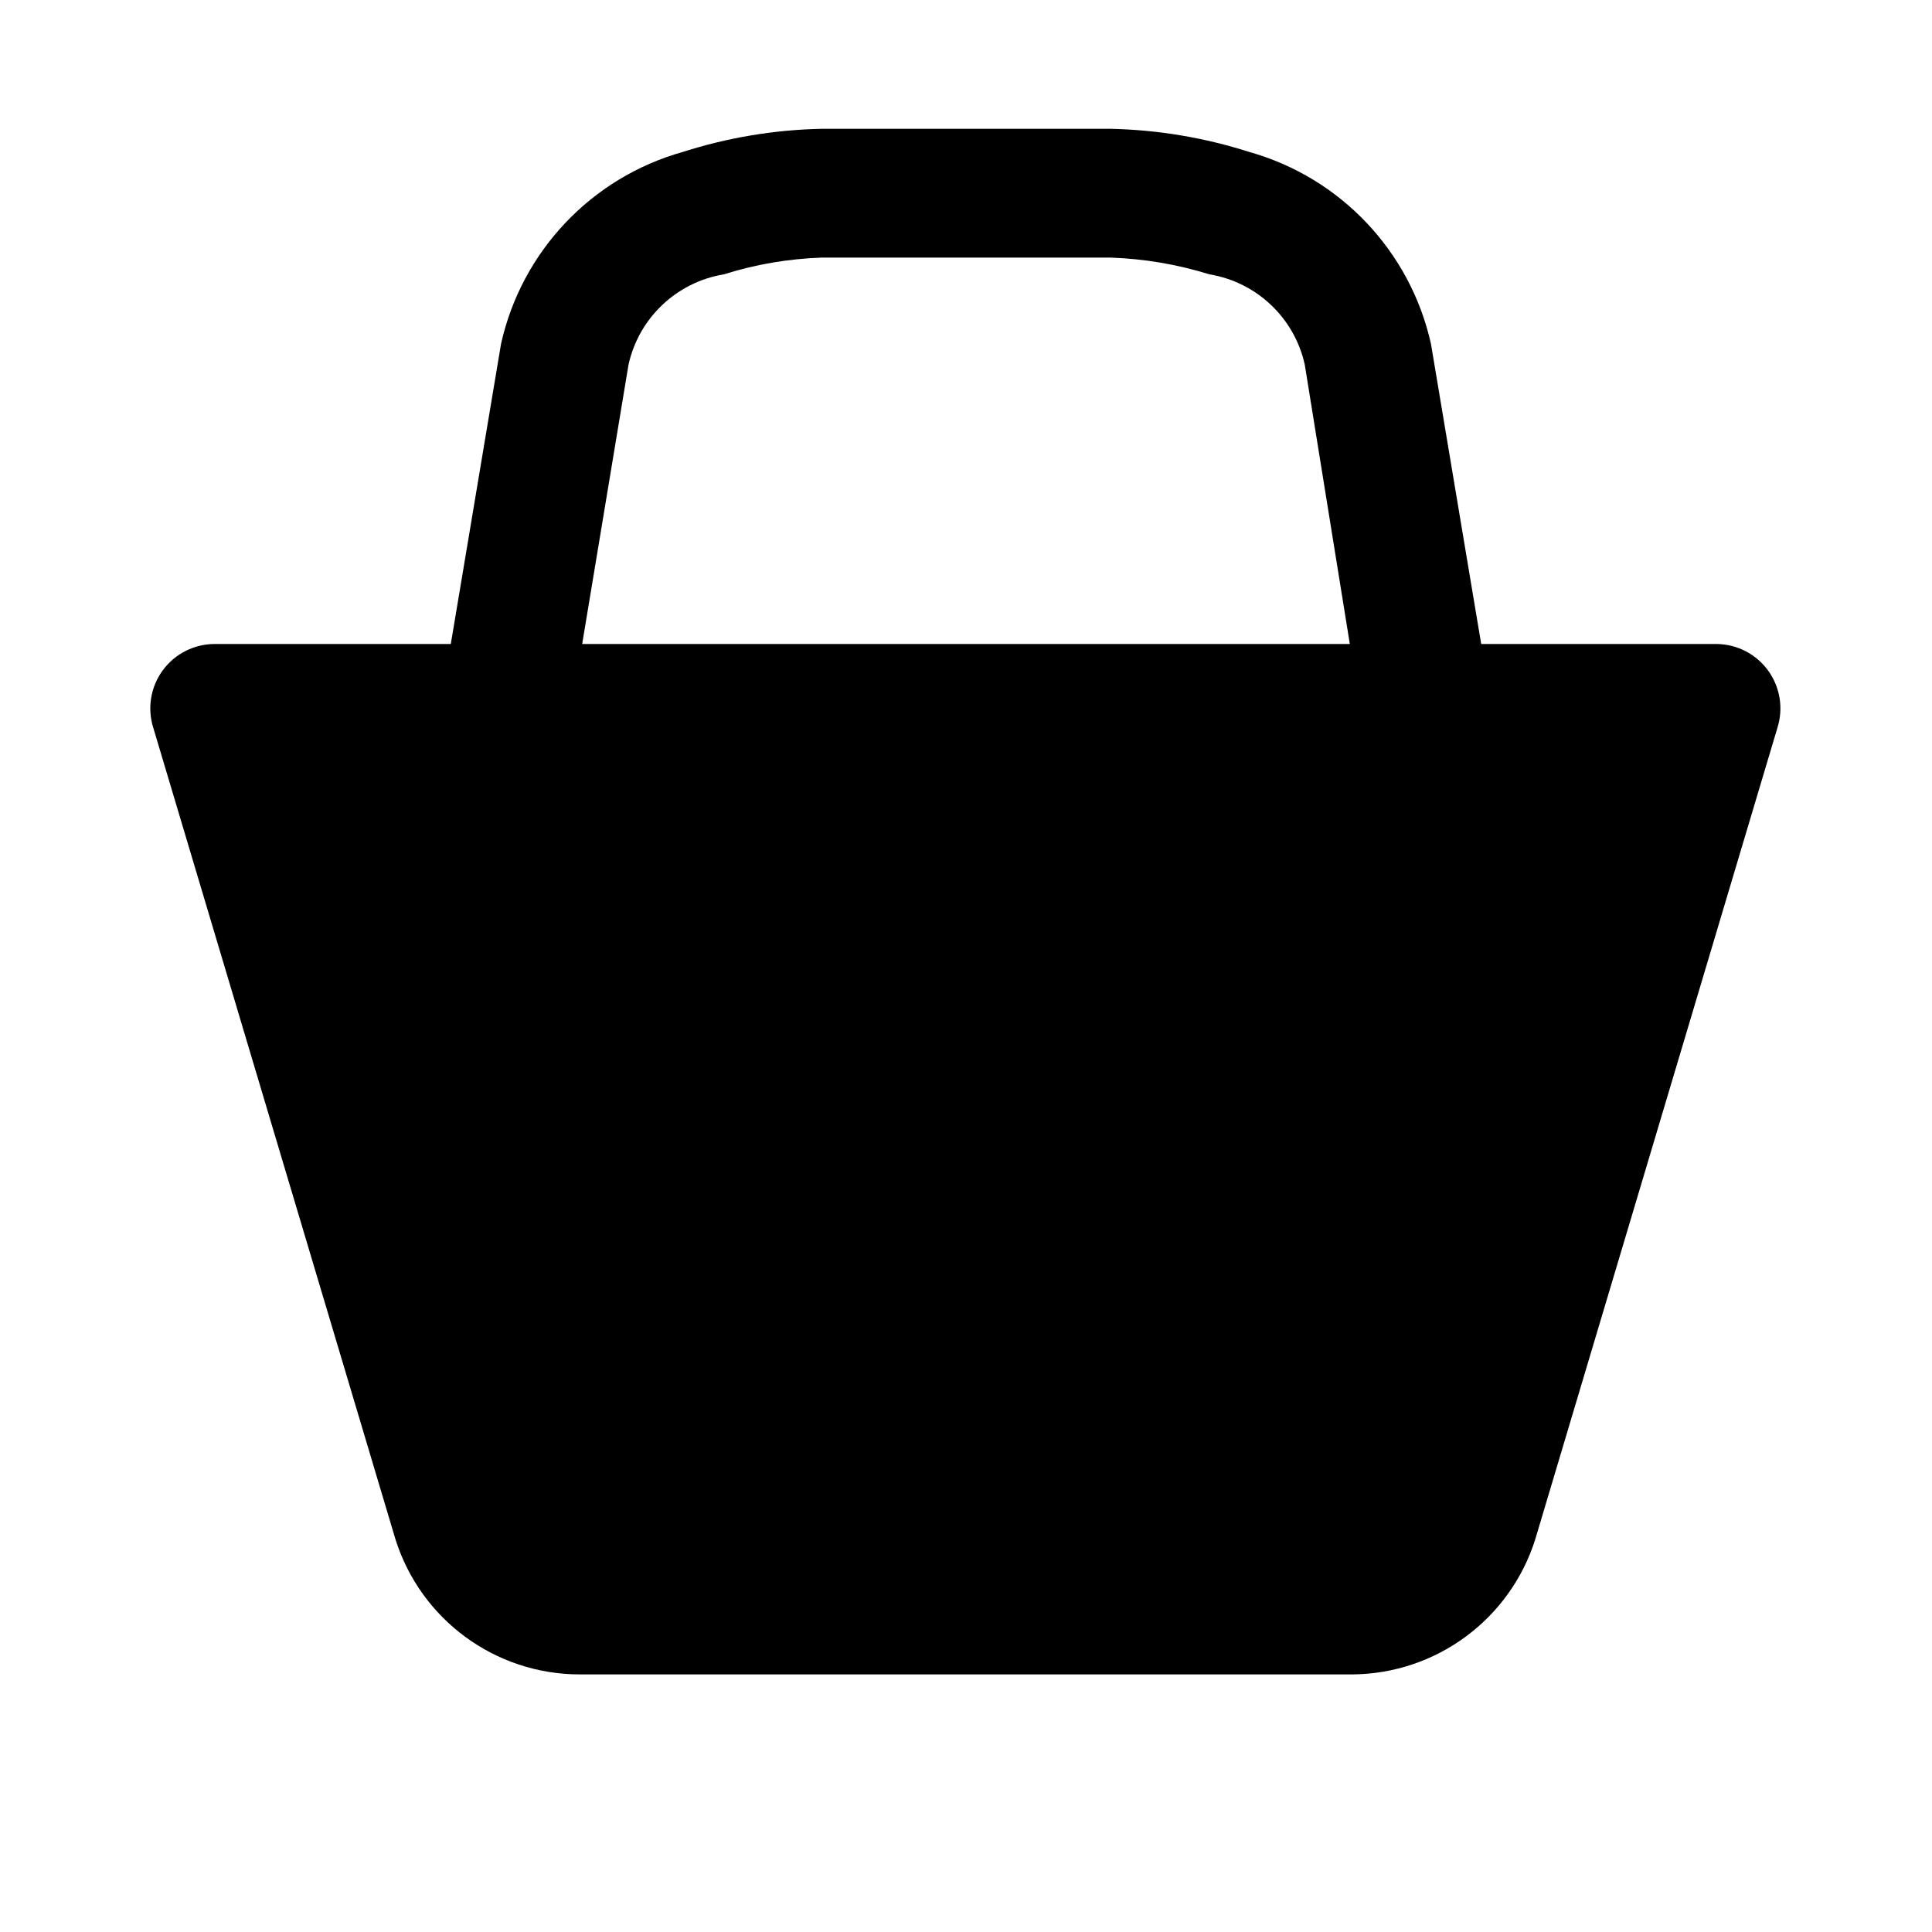
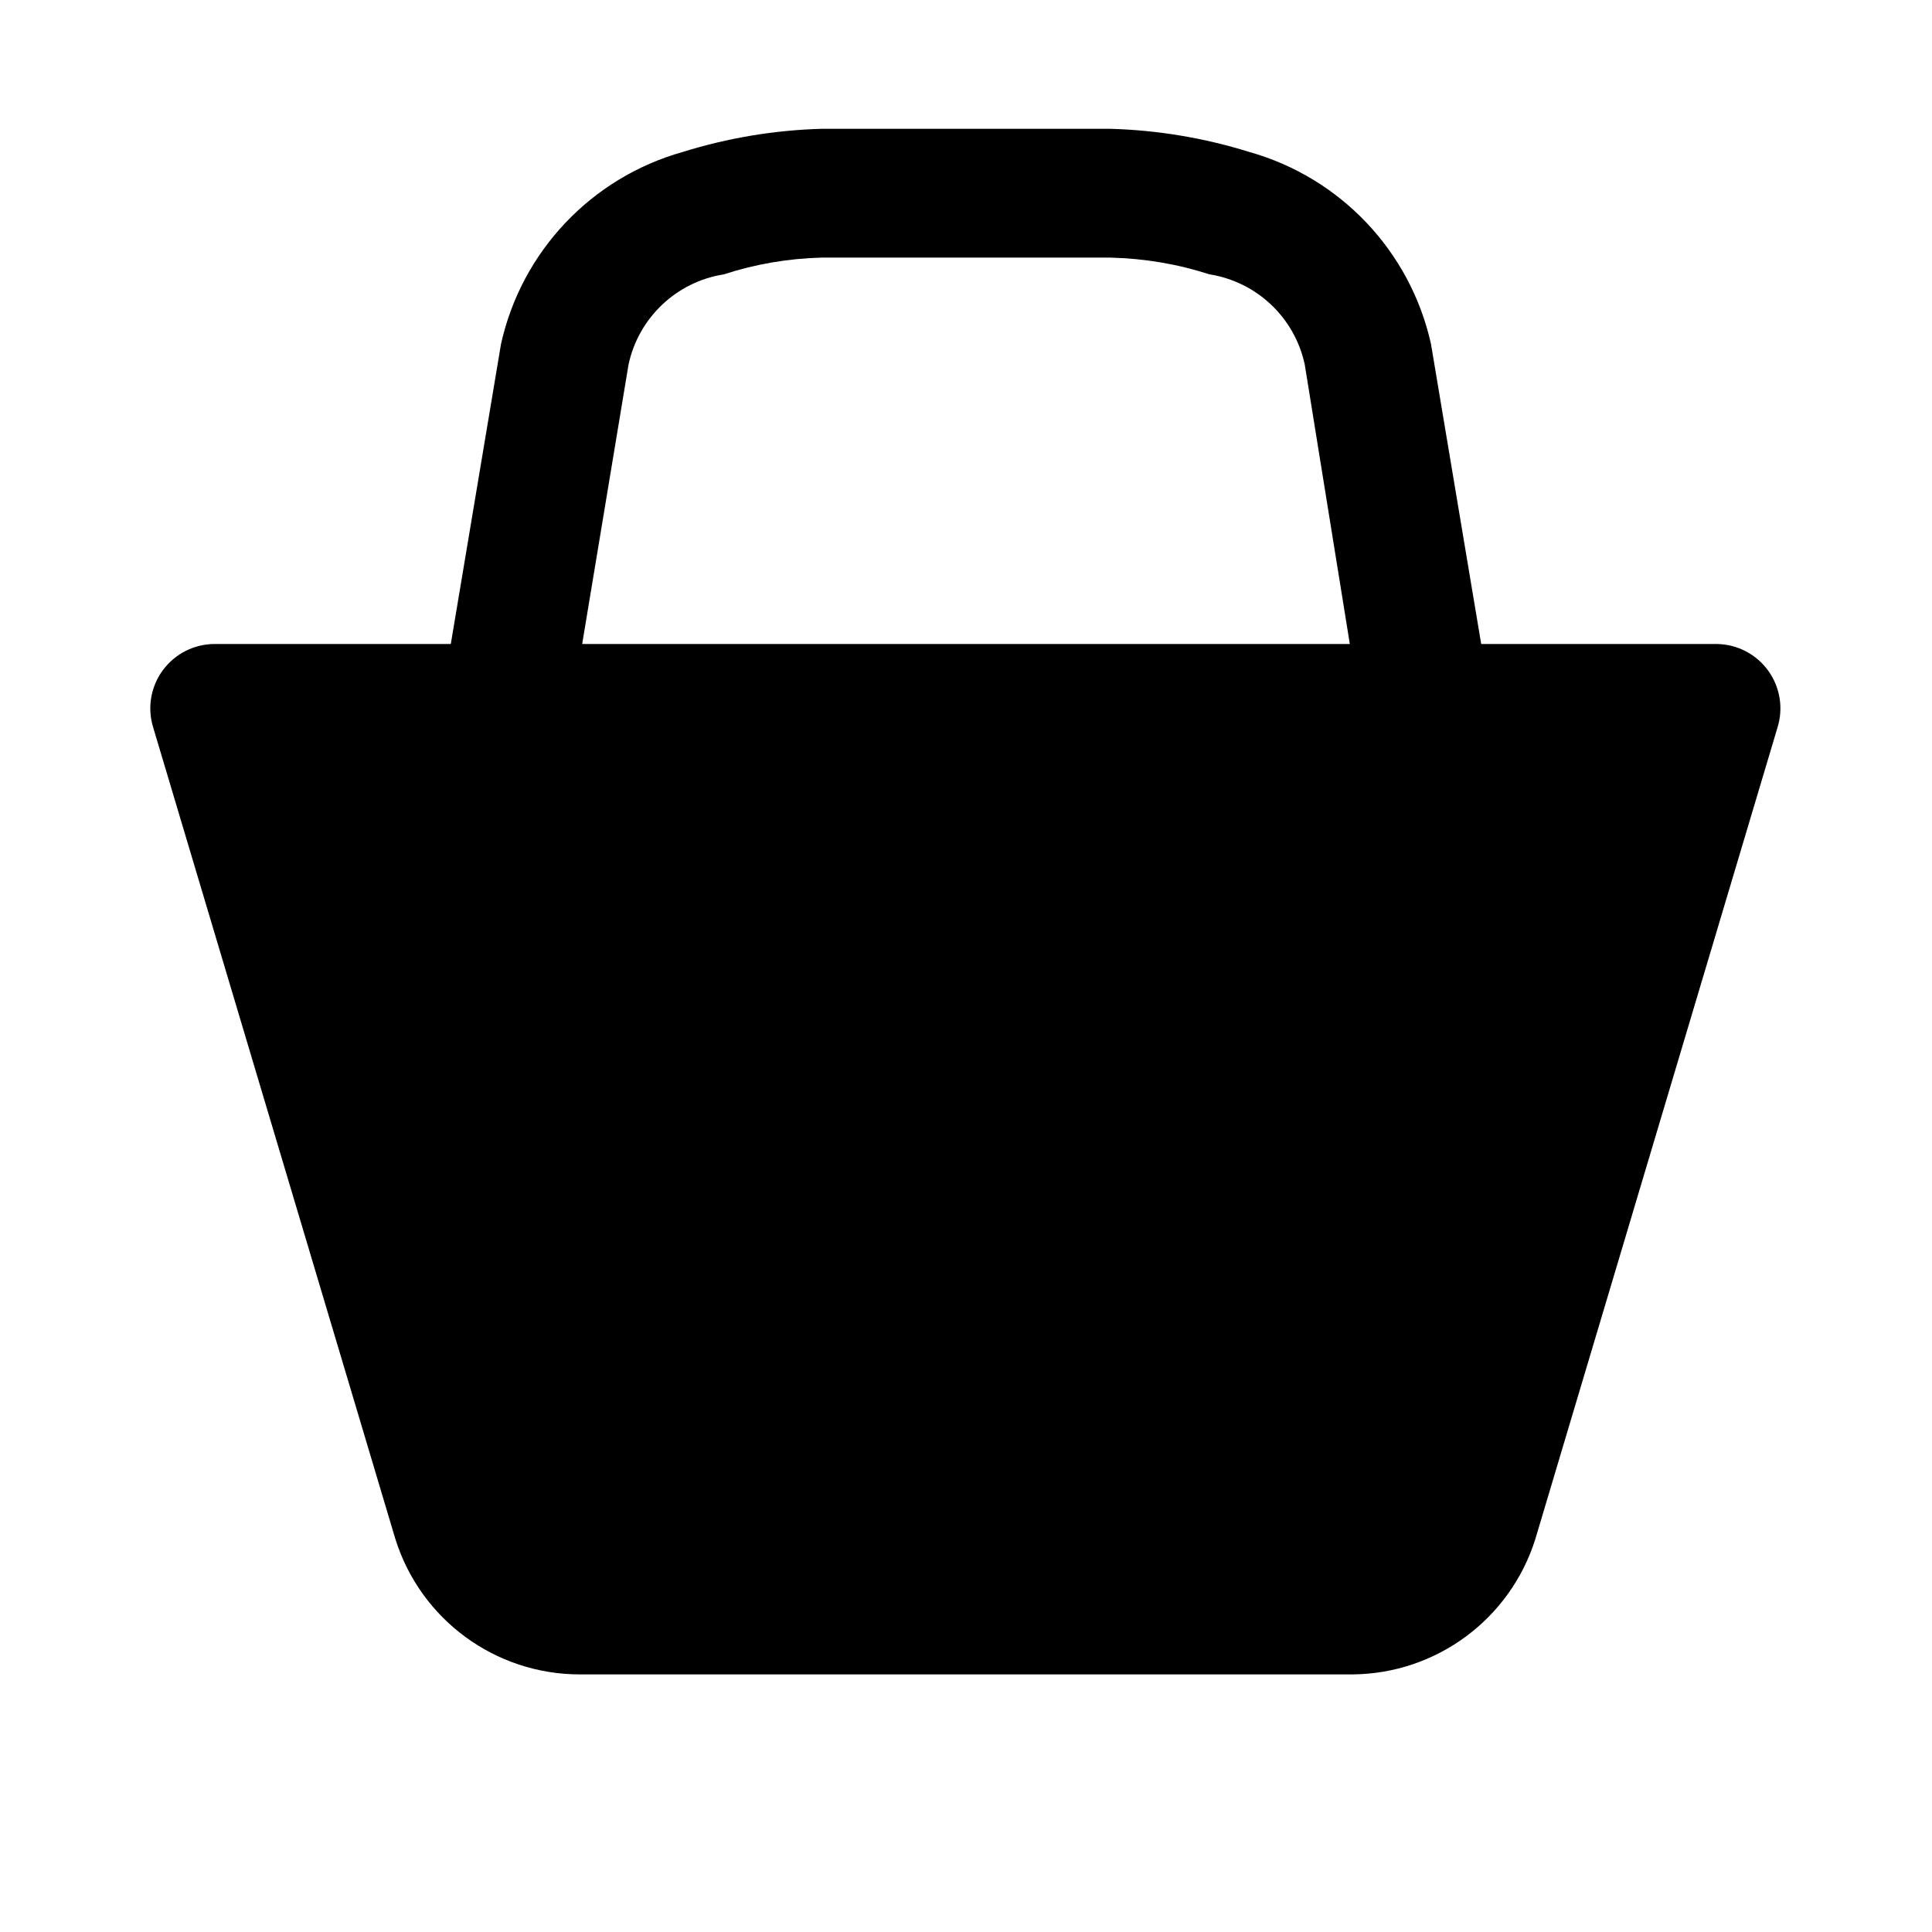
<svg xmlns="http://www.w3.org/2000/svg" width="15" height="15" viewBox="0 0 15 15">
-   <path d="M13.33 5H11.5l-.39-2.33A2 2 0 0 0 9.7 1.18 3.8 3.8 0 0 0 8.62 1H6.38a3.8 3.8 0 0 0-1.08.18 2 2 0 0 0-1.41 1.49L3.5 5H1.67a.5.5 0 0 0-.48.65l1.88 6.3A1.5 1.5 0 0 0 4.5 13h6a1.5 1.5 0 0 0 1.42-1.05l1.88-6.3a.5.5 0 0 0-.47-.65M4.52 5l.36-2.17a.91.91 0 0 1 .74-.7c.246-.078.502-.121.76-.13h2.24q.393.013.77.13a.91.91 0 0 1 .74.7L10.48 5h-6z" />
+   <path d="M13.33 5H11.5l-.39-2.33A2 2 0 0 0 9.7 1.18 4 4 0 0 0 8.62 1H6.38a4 4 0 0 0-1.08.18 2 2 0 0 0-1.41 1.49L3.5 5H1.67a.5.5 0 0 0-.48.65l1.88 6.3A1.5 1.5 0 0 0 4.5 13h6a1.5 1.5 0 0 0 1.42-1.05l1.88-6.3a.5.5 0 0 0-.47-.65M4.52 5l.36-2.17a.9.9 0 0 1 .74-.7q.37-.12.76-.13h2.24q.4.01.77.13a.9.9 0 0 1 .74.7L10.48 5h-6z" />
</svg>
